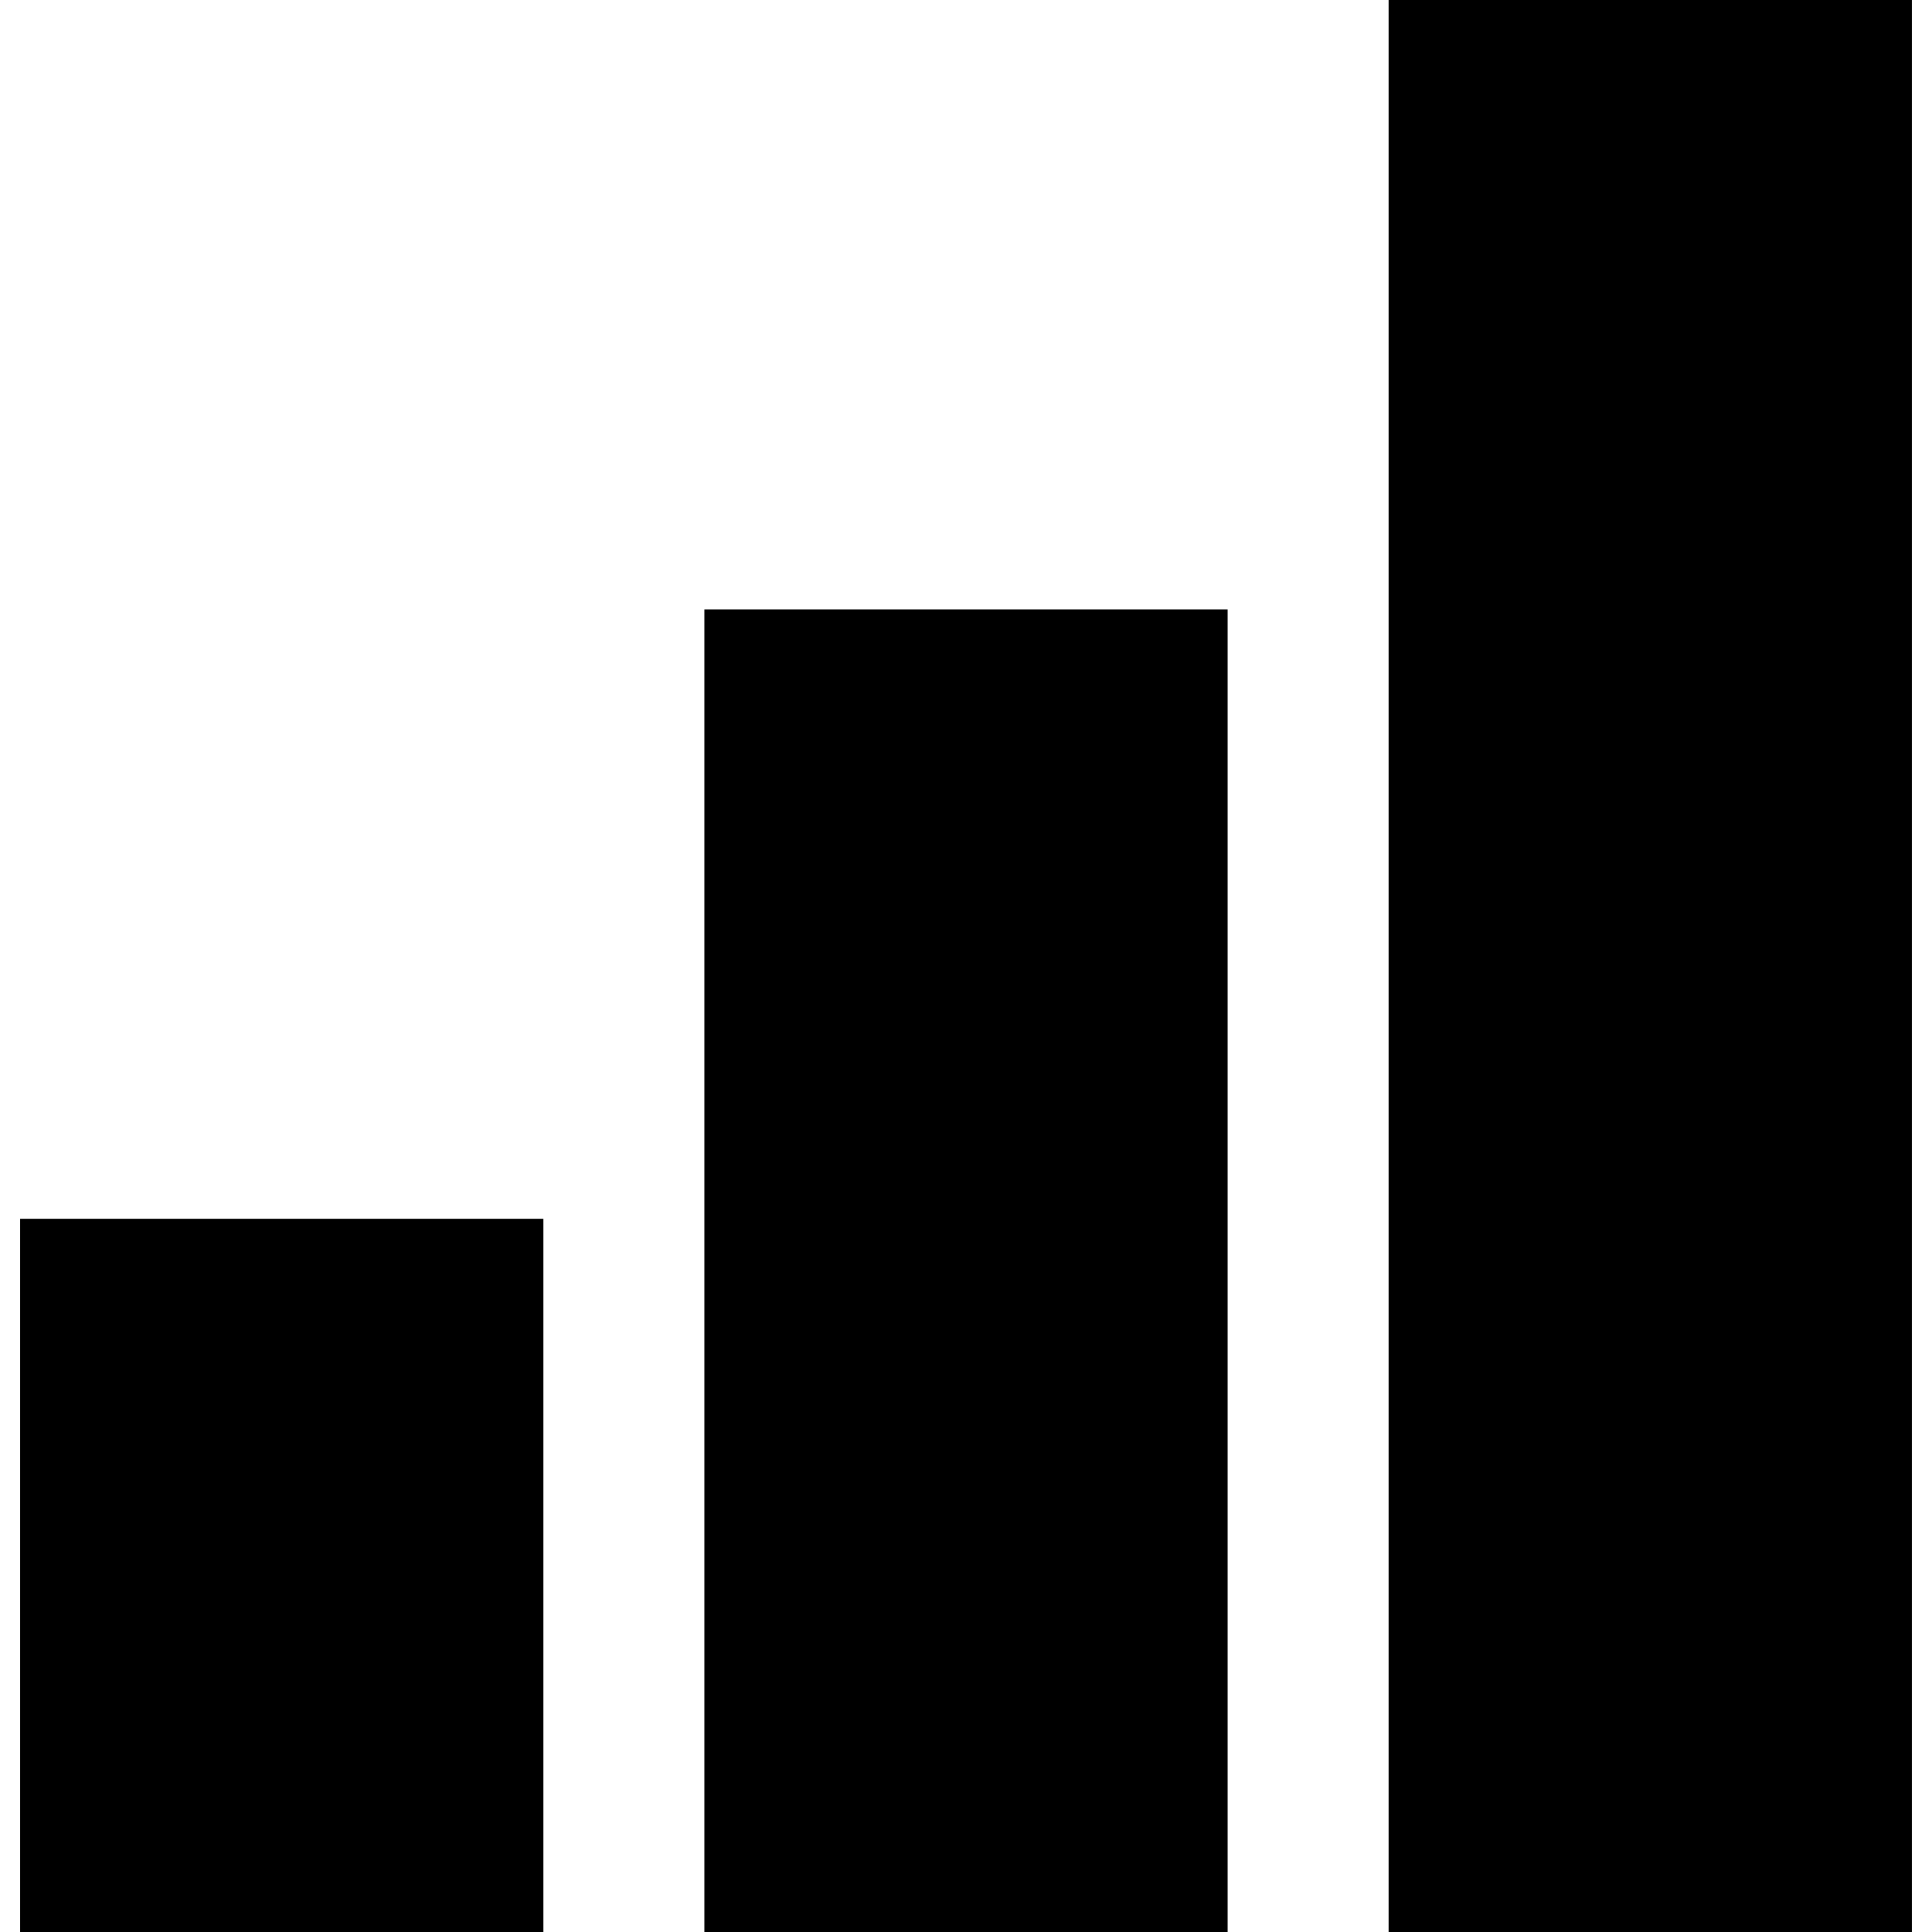
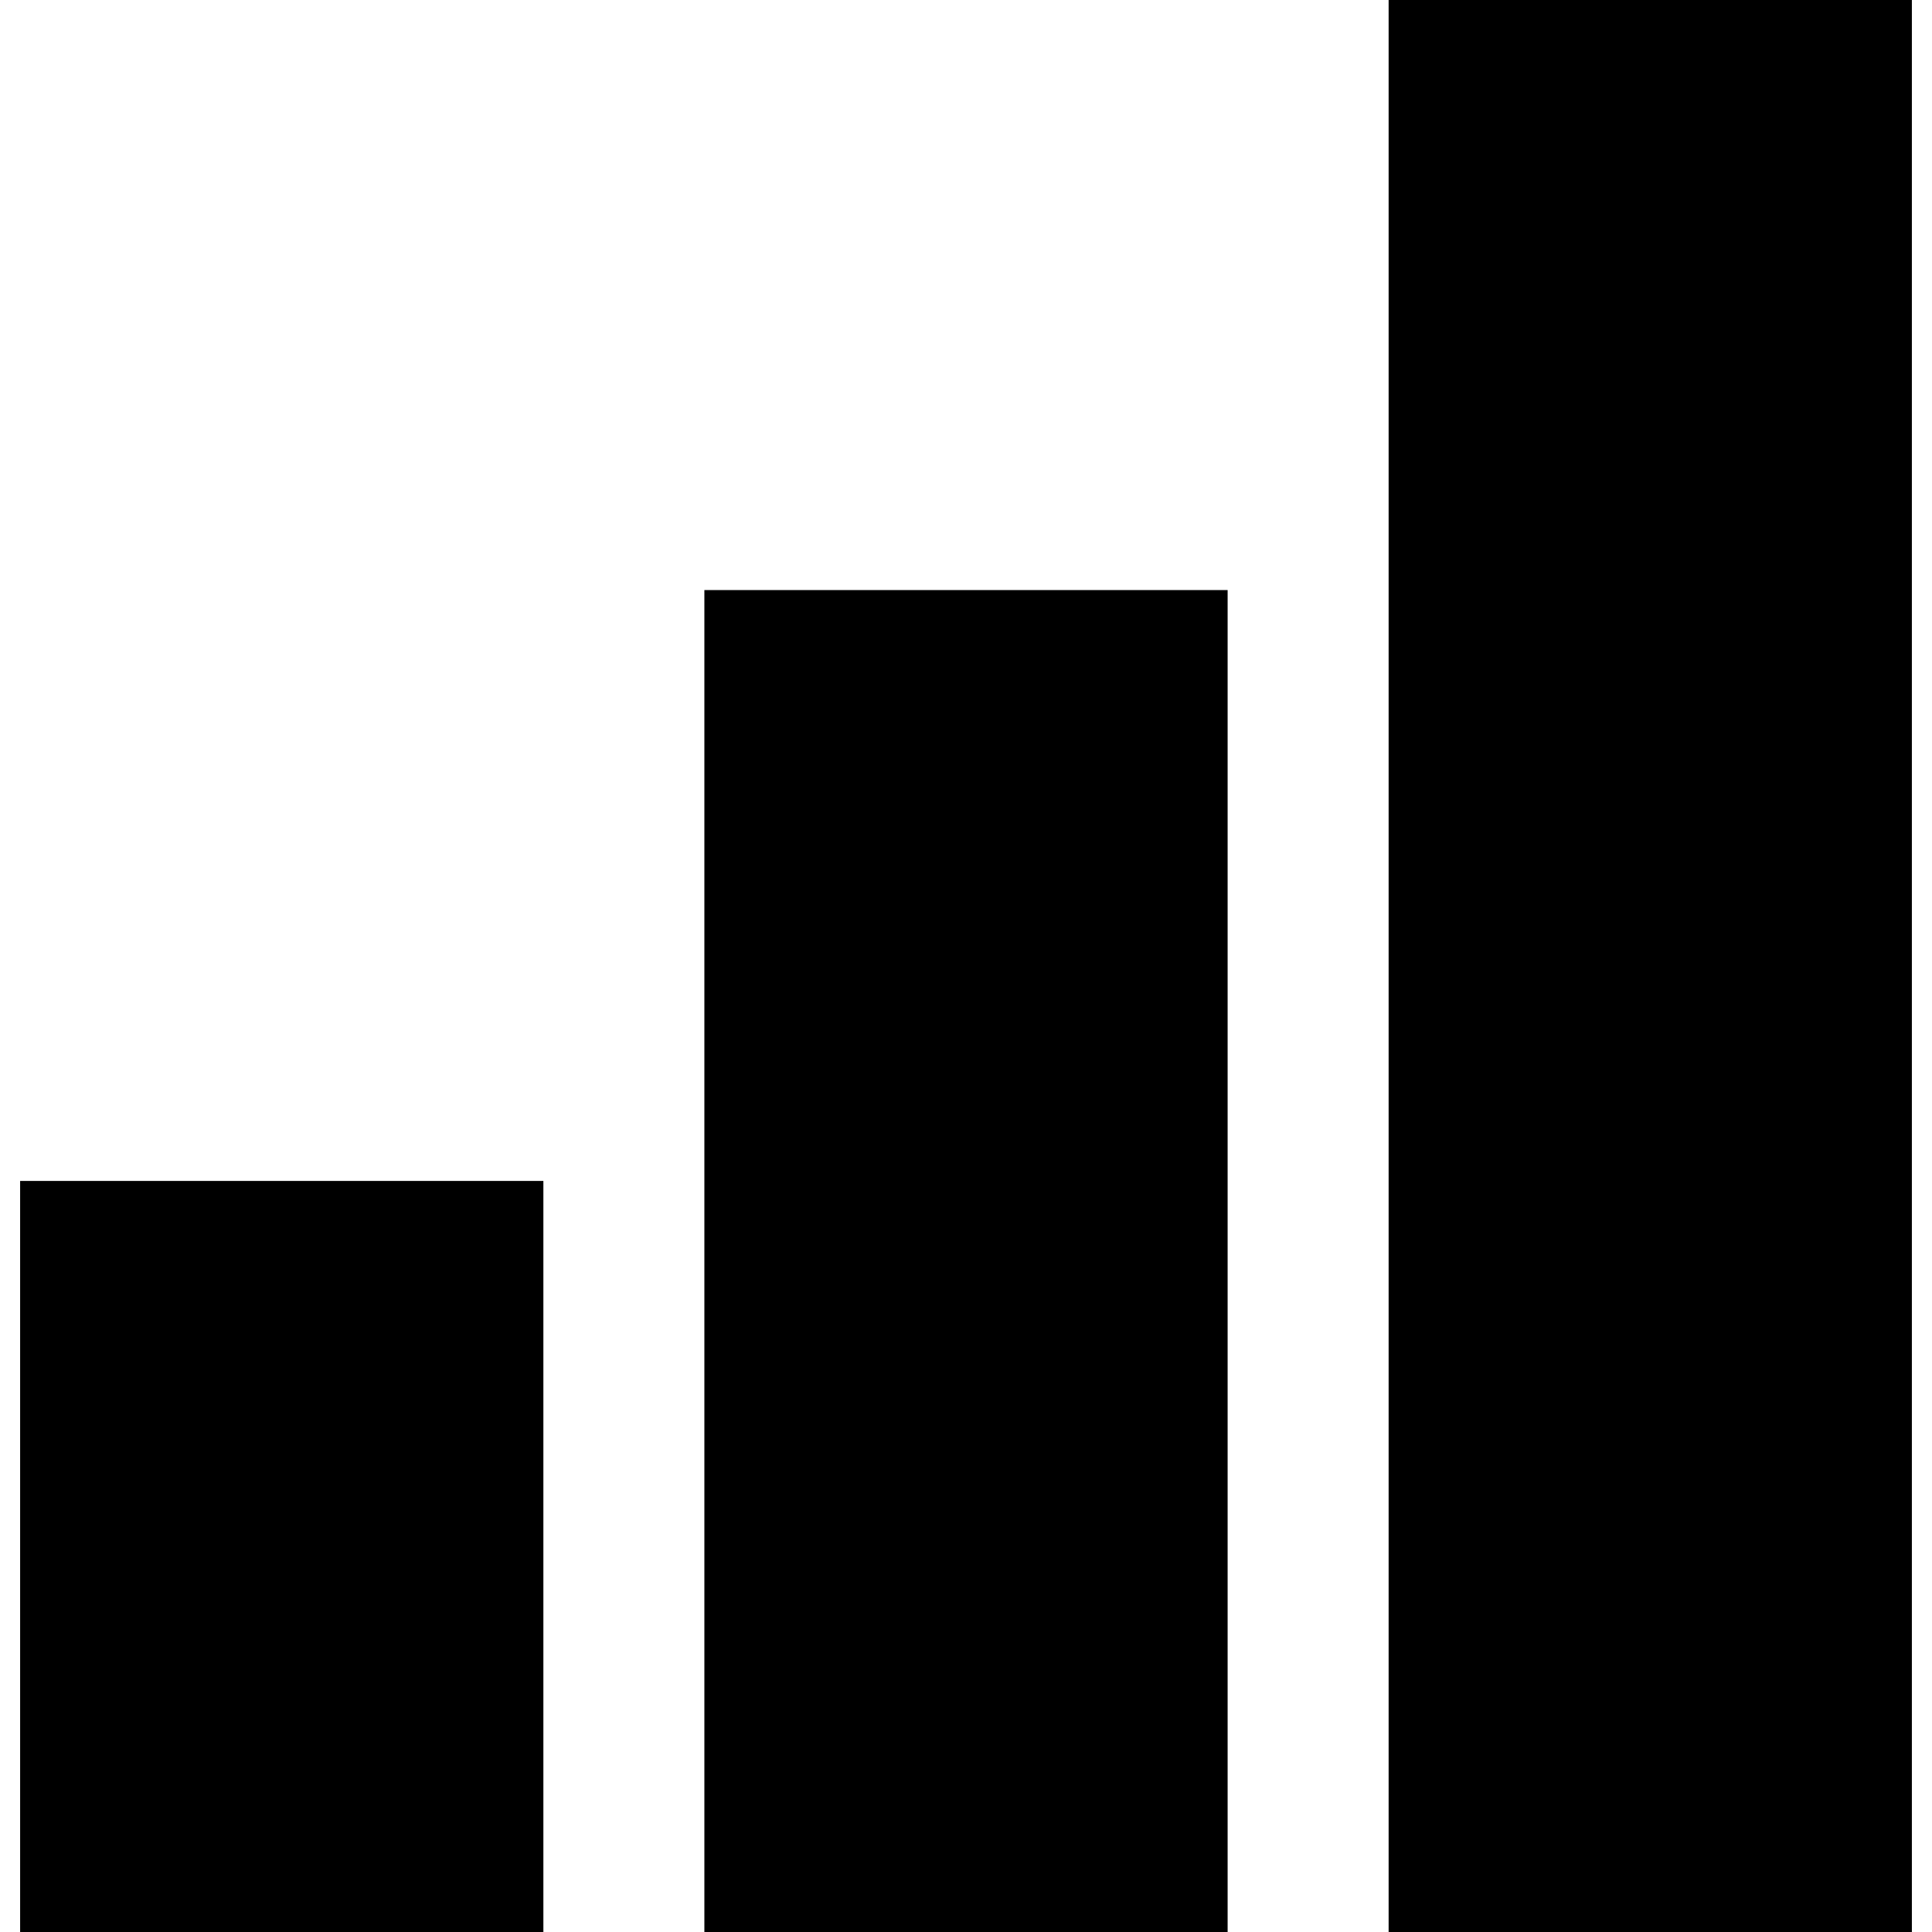
<svg xmlns="http://www.w3.org/2000/svg" width="24px" height="24px" viewBox="0 0 24 24" version="1.1">
  <g id="Precipitation-Amount-Heavy-ICON" stroke="none" fill="none">
    <rect id="Path" x="0" y="0" width="24" height="24" />
-     <path d="M17.25,24 L23.75,24 L23.75,0 L17.25,0 L17.25,24 Z M8.75,24 L15.25,24 L15.25,7.57 L8.75,7.57 L8.75,24 Z M0.25,24.001 L6.75,24.001 L6.75,15.14 L0.25,15.14 L0.25,24.001 Z" id="Shape" fill="#000000" fill-rule="evenodd" />
+     <path d="M17.25,24 L23.75,24 L23.75,0 L17.25,0 L17.25,24 Z M8.75,24 L15.25,24 L15.25,7.33 L8.75,7.33 L8.75,24 Z M0.25,24 L6.75,24 L6.75,14.67 L0.25,14.67 L0.25,24 Z" id="Shape" fill="#000000" fill-rule="evenodd" />
  </g>
</svg>
